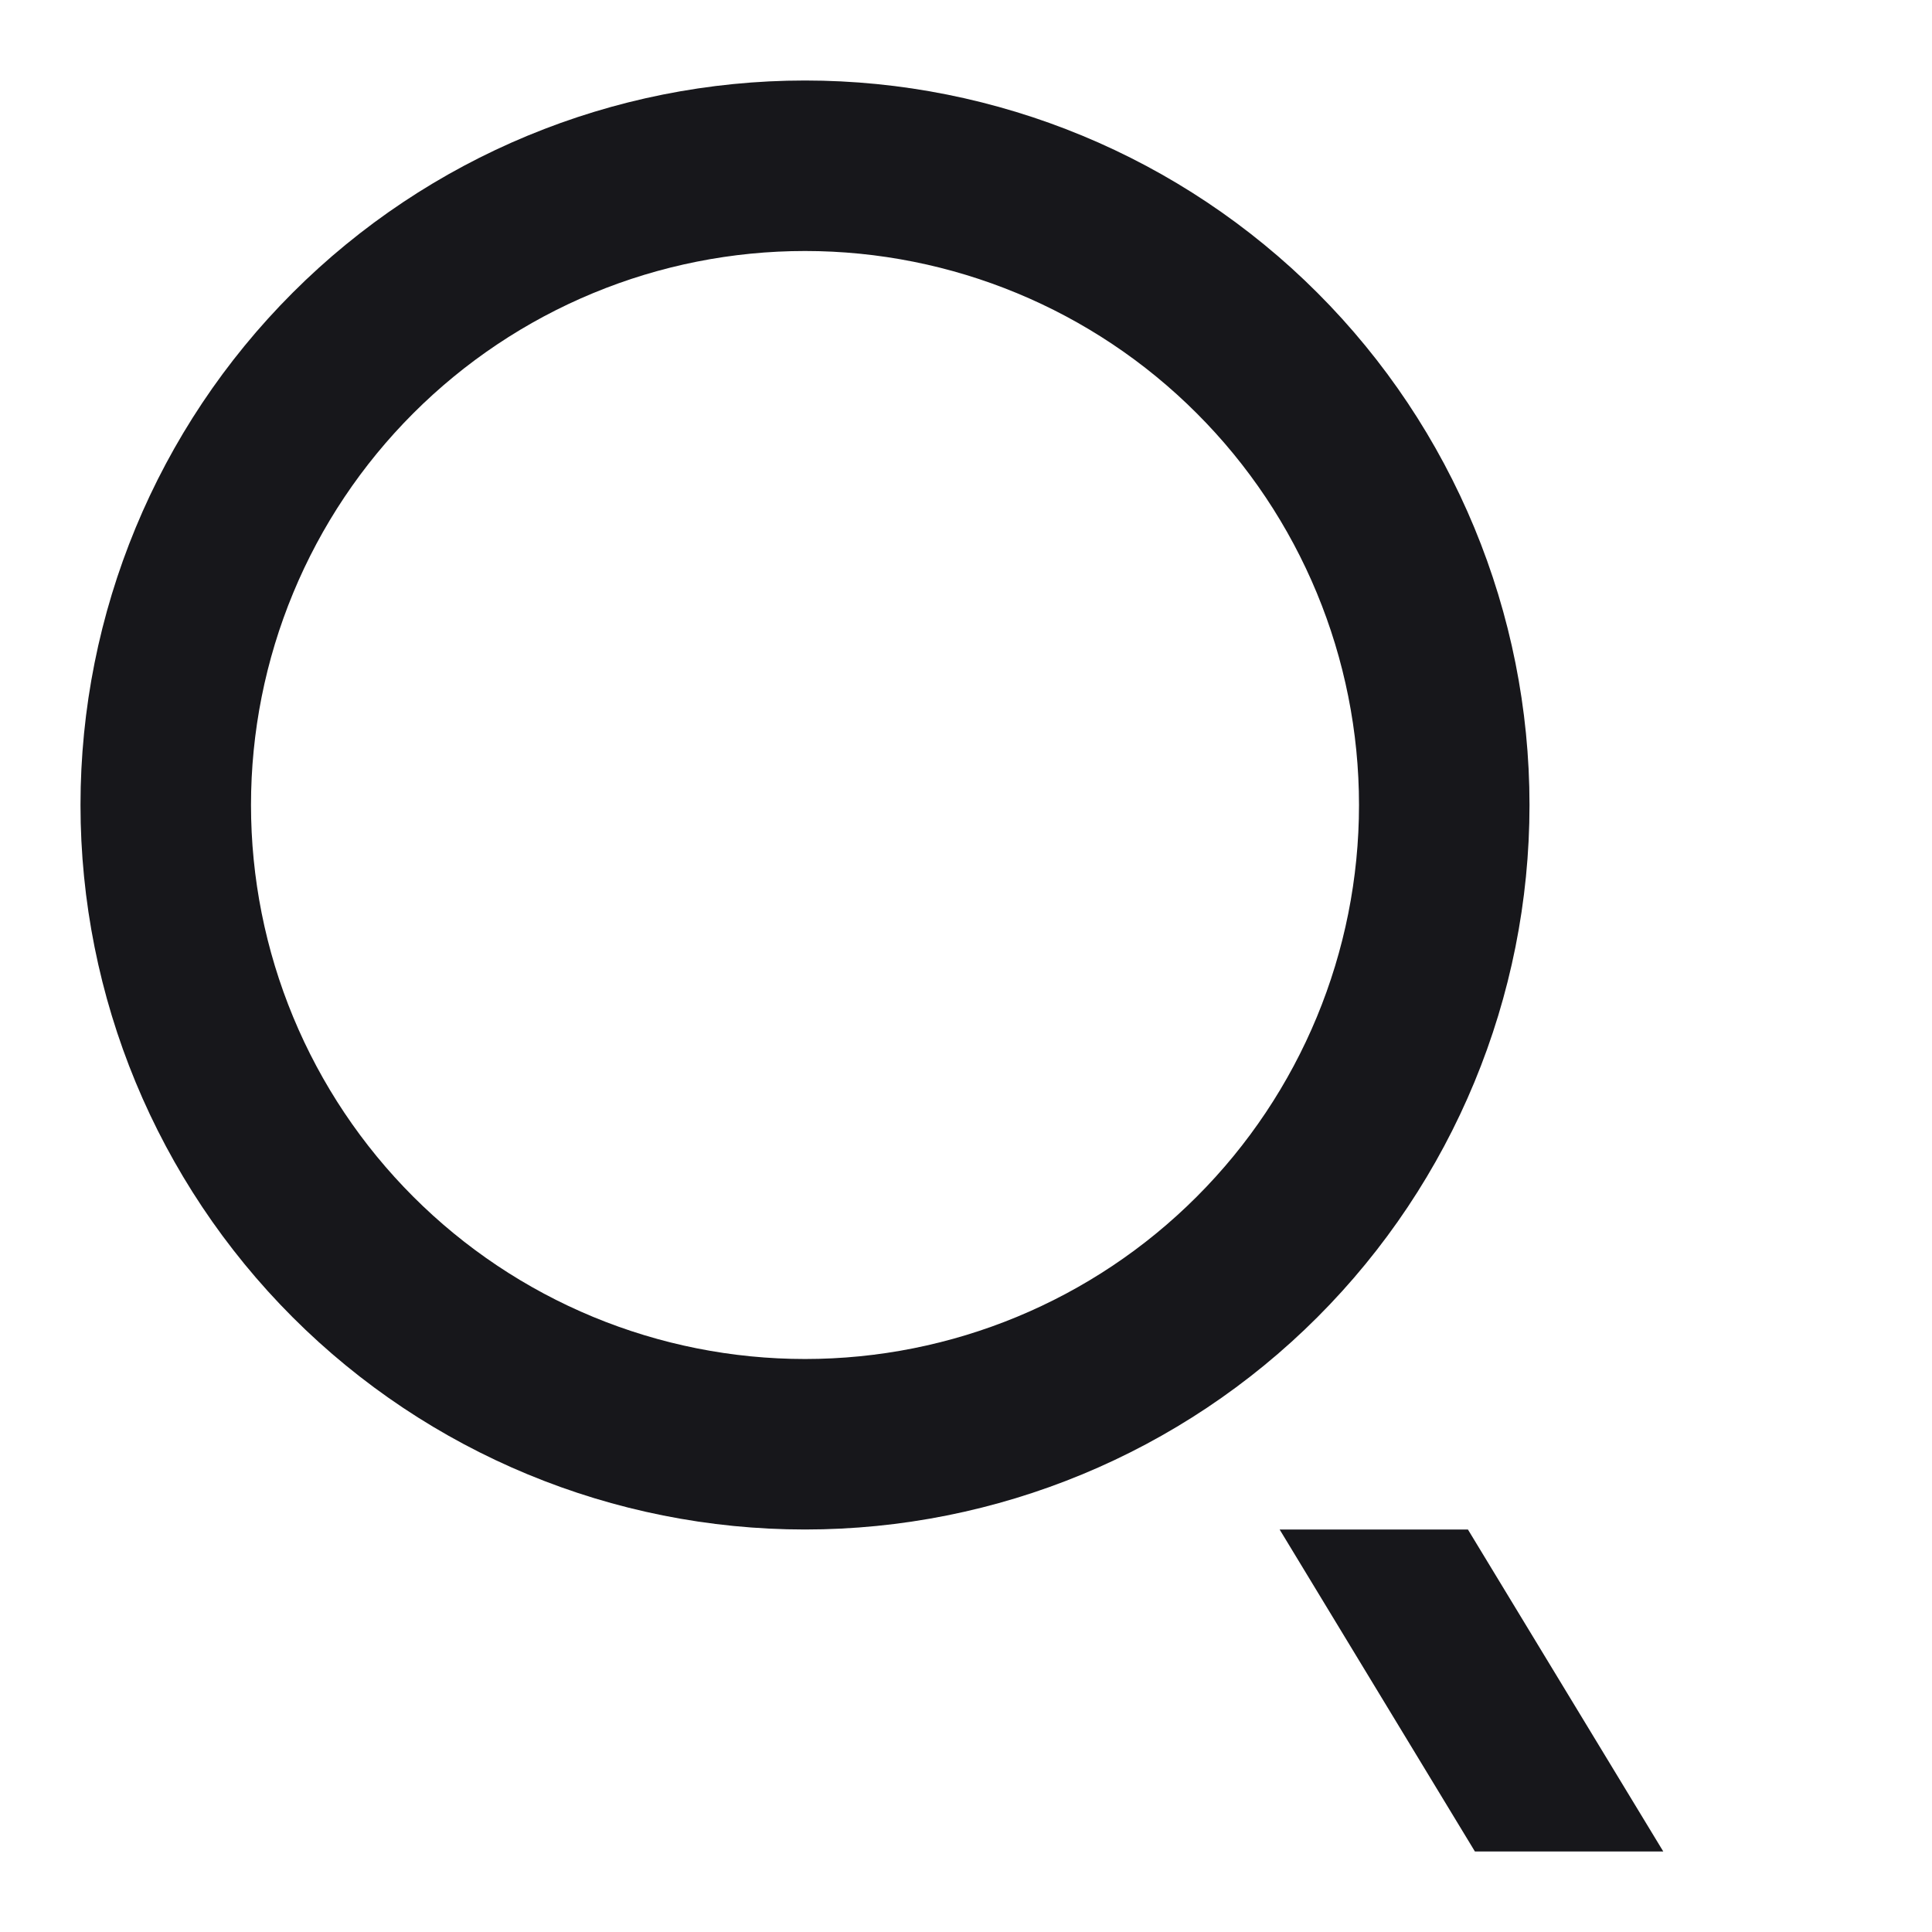
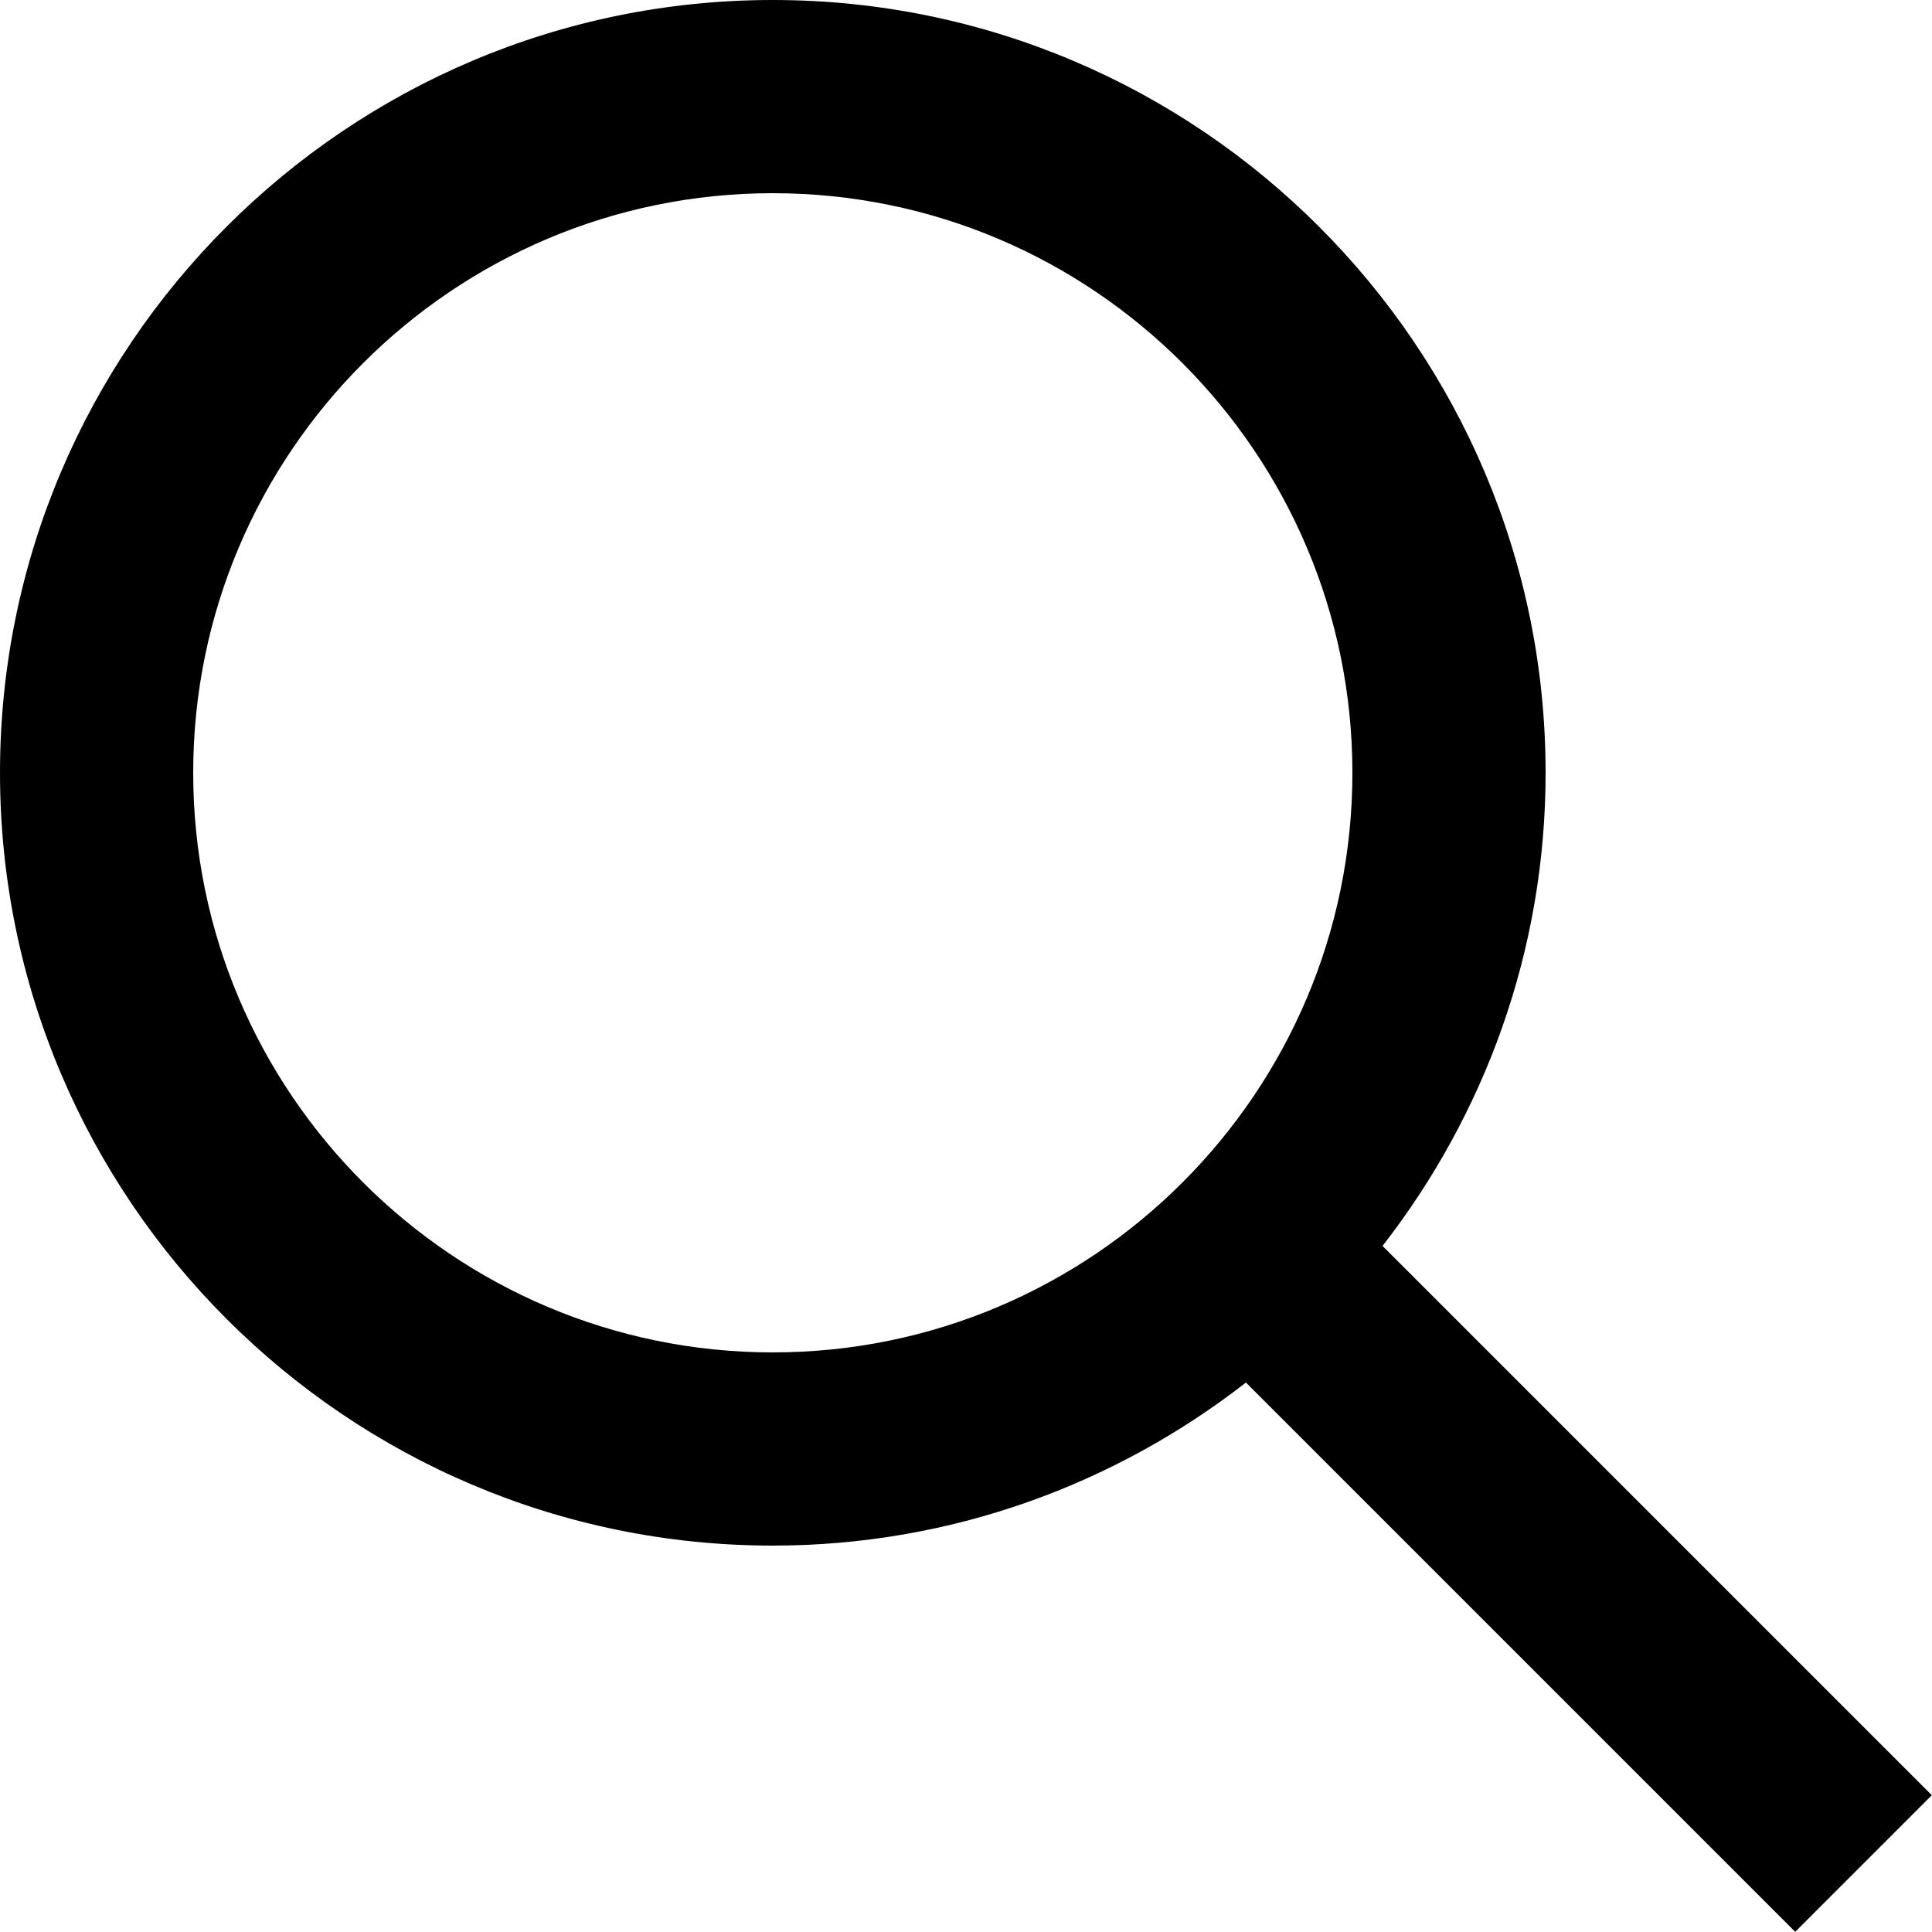
- <svg xmlns="http://www.w3.org/2000/svg" width="24" height="24" viewBox="0 0 24 24" fill="none">
-   <path fill-rule="evenodd" clip-rule="evenodd" d="M10 19C12.387 19 14.676 18.052 16.364 16.364C18.052 14.676 19 12.387 19 10C19 7.613 18.052 5.324 16.364 3.636C14.676 1.948 12.387 1 10 1C7.613 1 5.324 1.948 3.636 3.636C1.948 5.324 1 7.613 1 10C1 12.387 1.948 14.676 3.636 16.364C5.324 18.052 7.613 19 10 19ZM10 16.882C9.096 16.882 8.201 16.704 7.366 16.358C6.531 16.012 5.773 15.505 5.134 14.866C4.495 14.227 3.988 13.469 3.642 12.634C3.296 11.799 3.118 10.904 3.118 10C3.118 9.096 3.296 8.201 3.642 7.366C3.988 6.531 4.495 5.773 5.134 5.134C5.773 4.495 6.531 3.988 7.366 3.642C8.201 3.296 9.096 3.118 10 3.118C11.825 3.118 13.576 3.843 14.866 5.134C16.157 6.424 16.882 8.175 16.882 10C16.882 11.825 16.157 13.576 14.866 14.866C13.576 16.157 11.825 16.882 10 16.882ZM15.896 19L18.322 23H20.662L18.235 19H15.896Z" fill="#17171B" />
+ <svg xmlns="http://www.w3.org/2000/svg" width="20" height="20" viewBox="0 0 20 20" fill="none">
+   <path fill-rule="evenodd" clip-rule="evenodd" d="M19.998 18.584L14.312 12.898C15.366 11.543 16 9.846 16 8C16 3.589 12.411 0 8 0C3.589 0 3.05176e-05 3.589 3.05176e-05 8C3.05176e-05 12.411 3.589 16 8 16C9.846 16 11.543 15.366 12.898 14.312L18.584 19.998L19.998 18.584ZM8 14C4.691 14 2 11.309 2 8C2 4.691 4.691 2 8 2C11.309 2 14 4.691 14 8C14 11.309 11.309 14 8 14Z" fill="black" />
</svg>
